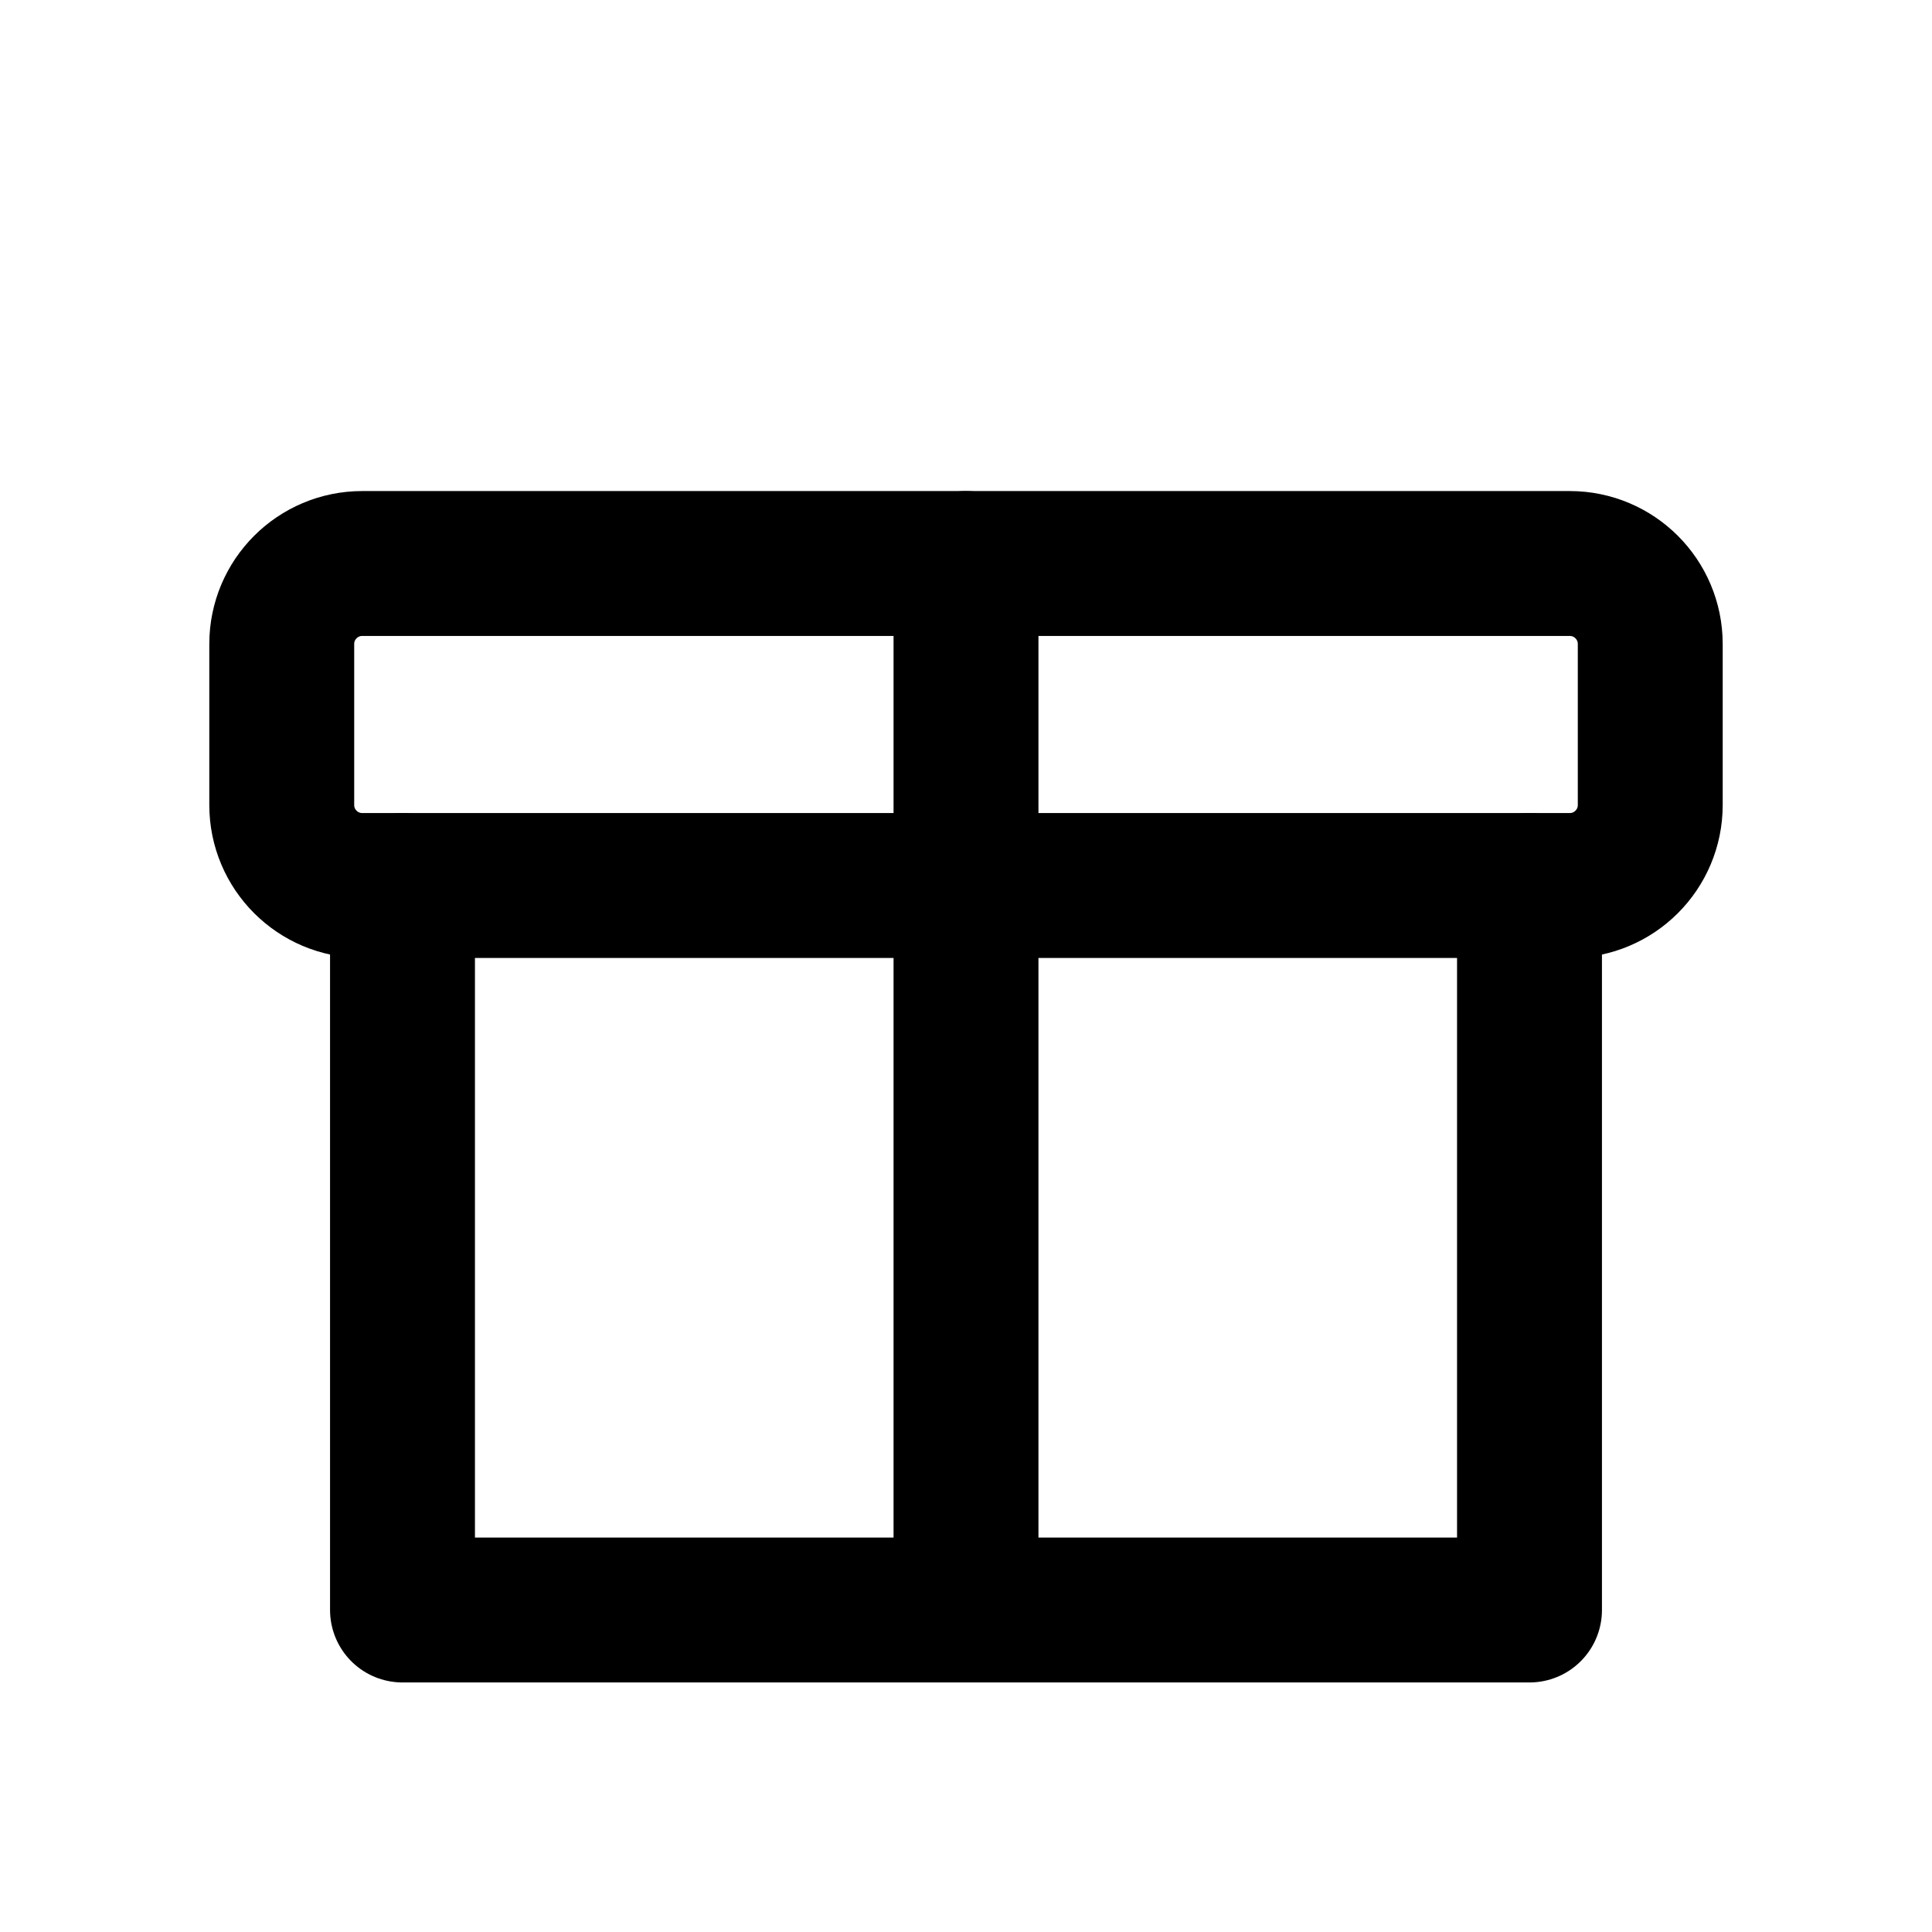
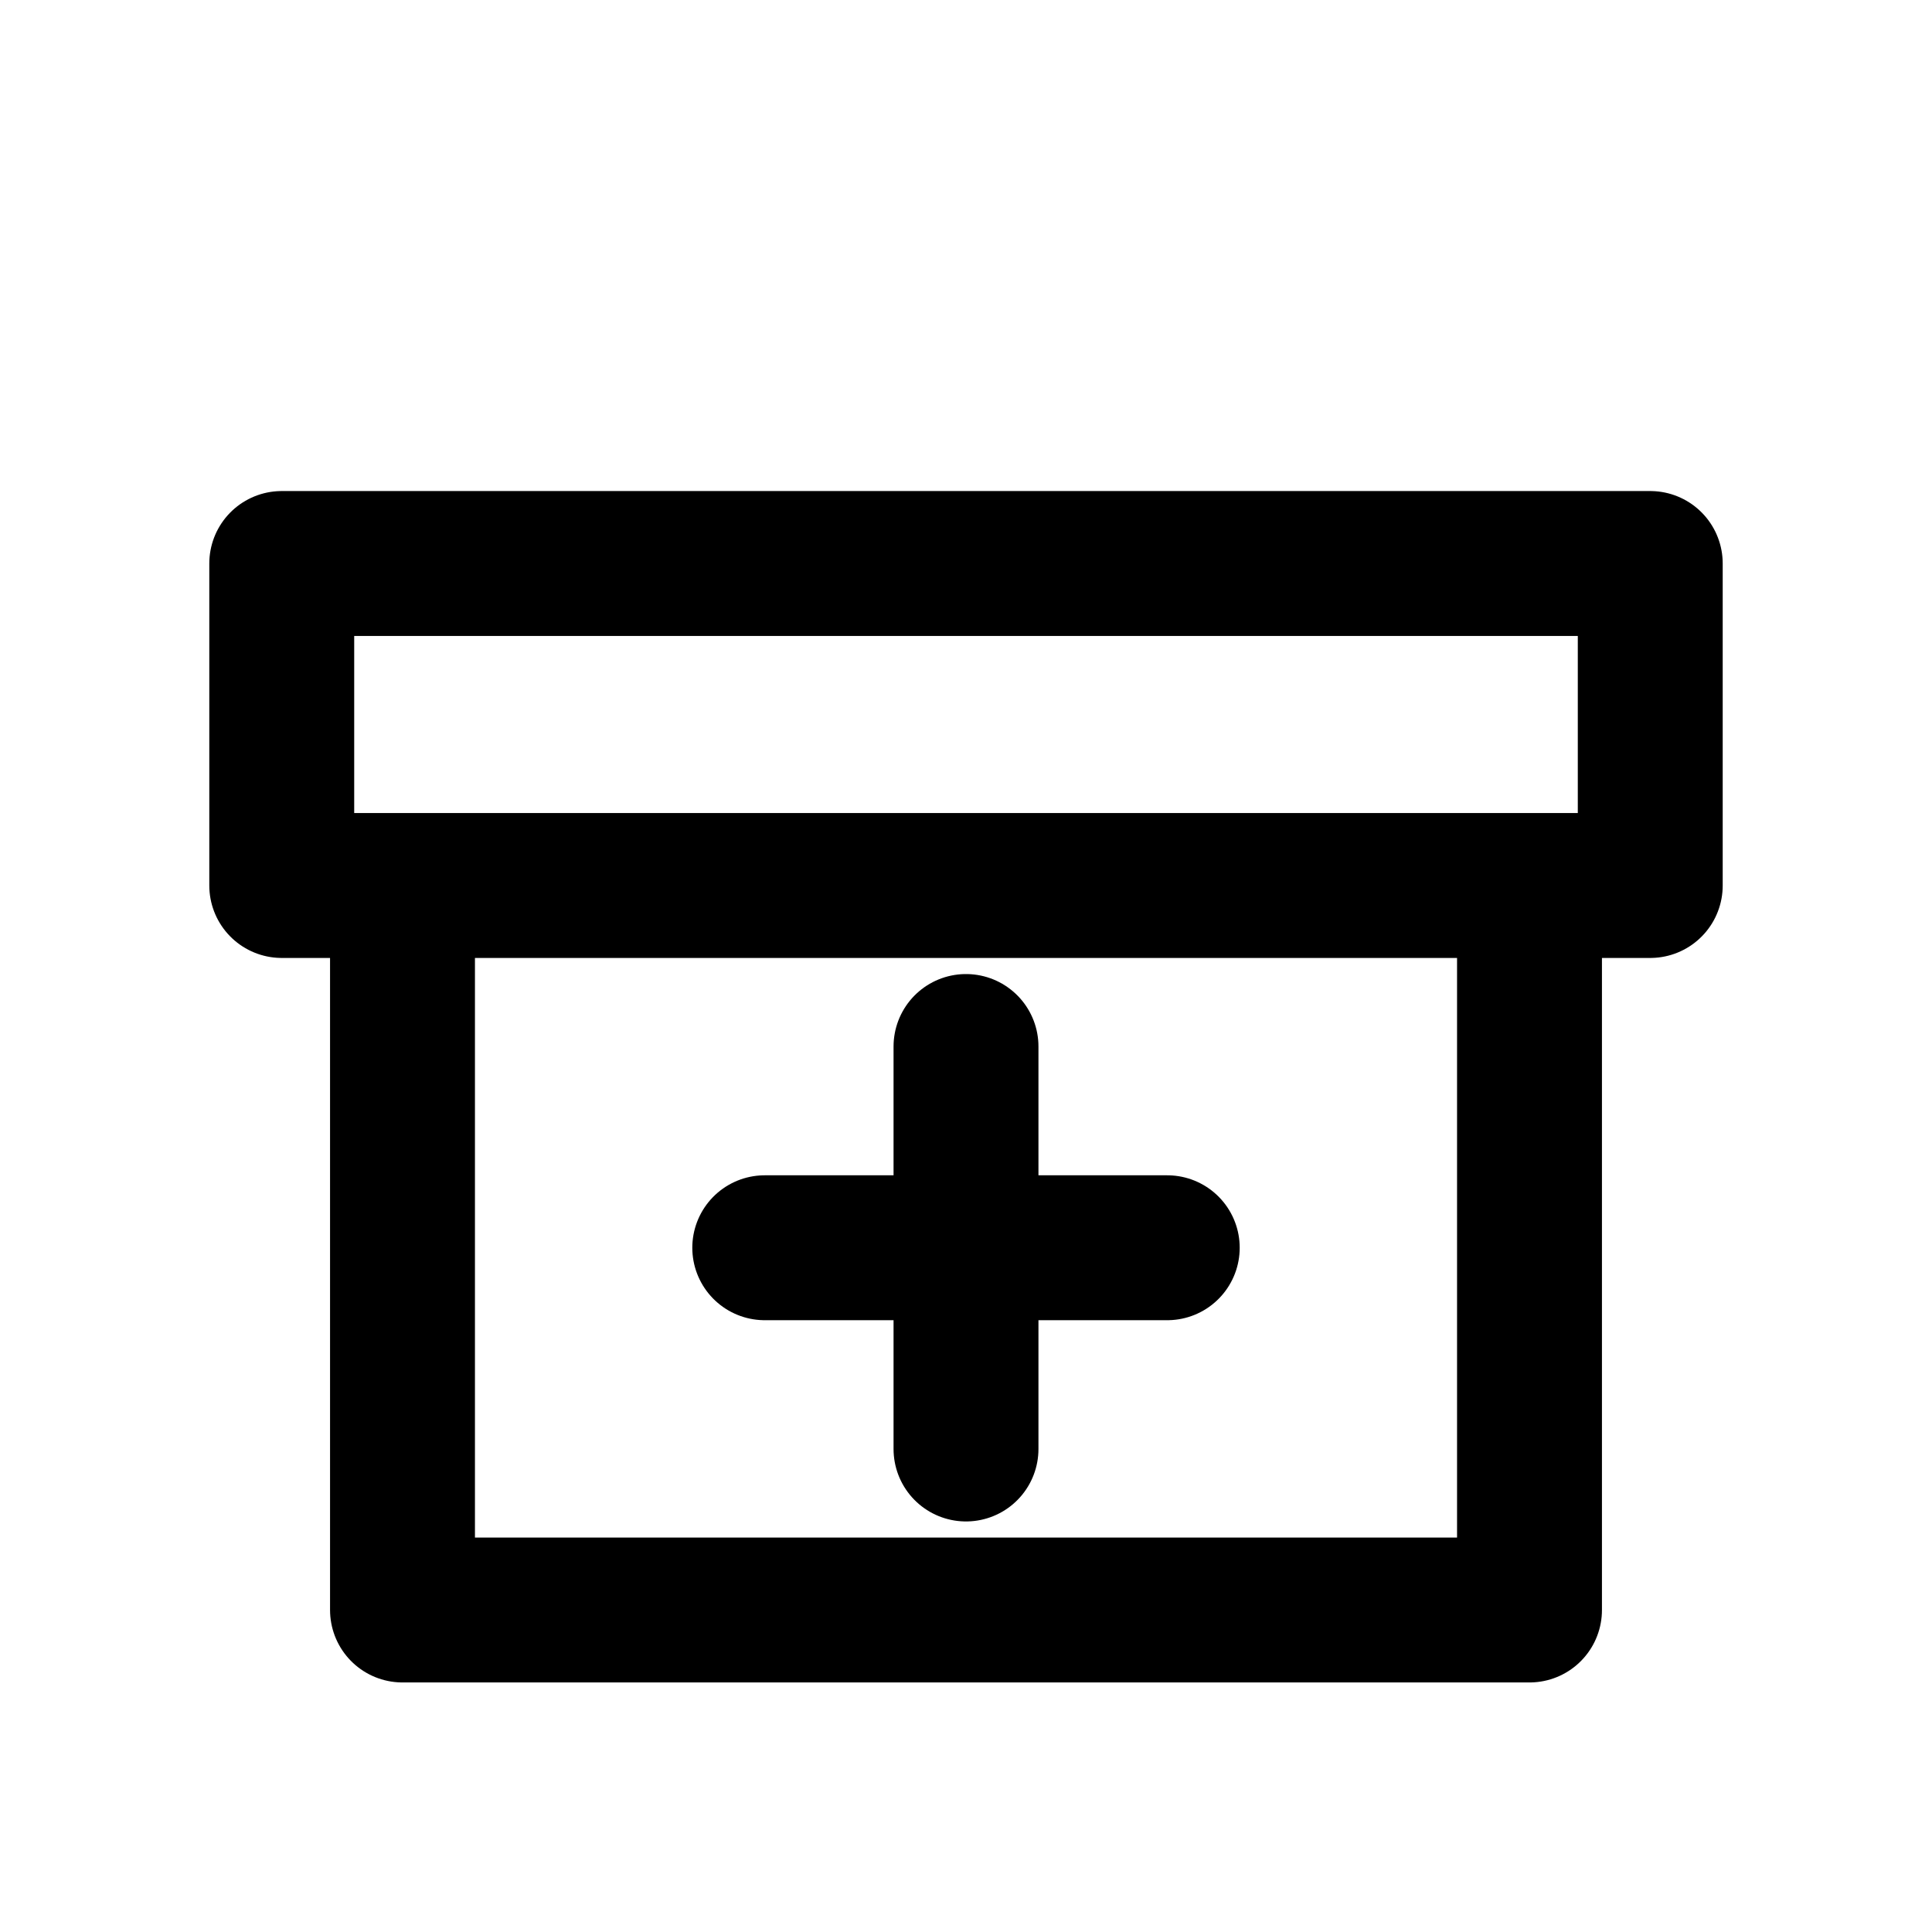
<svg xmlns="http://www.w3.org/2000/svg" width="24" height="24" viewBox="0 0 24 24" fill="none" stroke="currentColor" stroke-width="1.8" stroke-linecap="round" stroke-linejoin="round">
-   <rect x="3.5" y="7" width="17" height="4" rx="1" />
-   <path d="M5 11v9h14v-9M12 7v13" />
+   <path d="M3.5 7h17v4h-17ZM5 11v9h14v-9M12 13v5M9.5 15.5h5" />
</svg>
